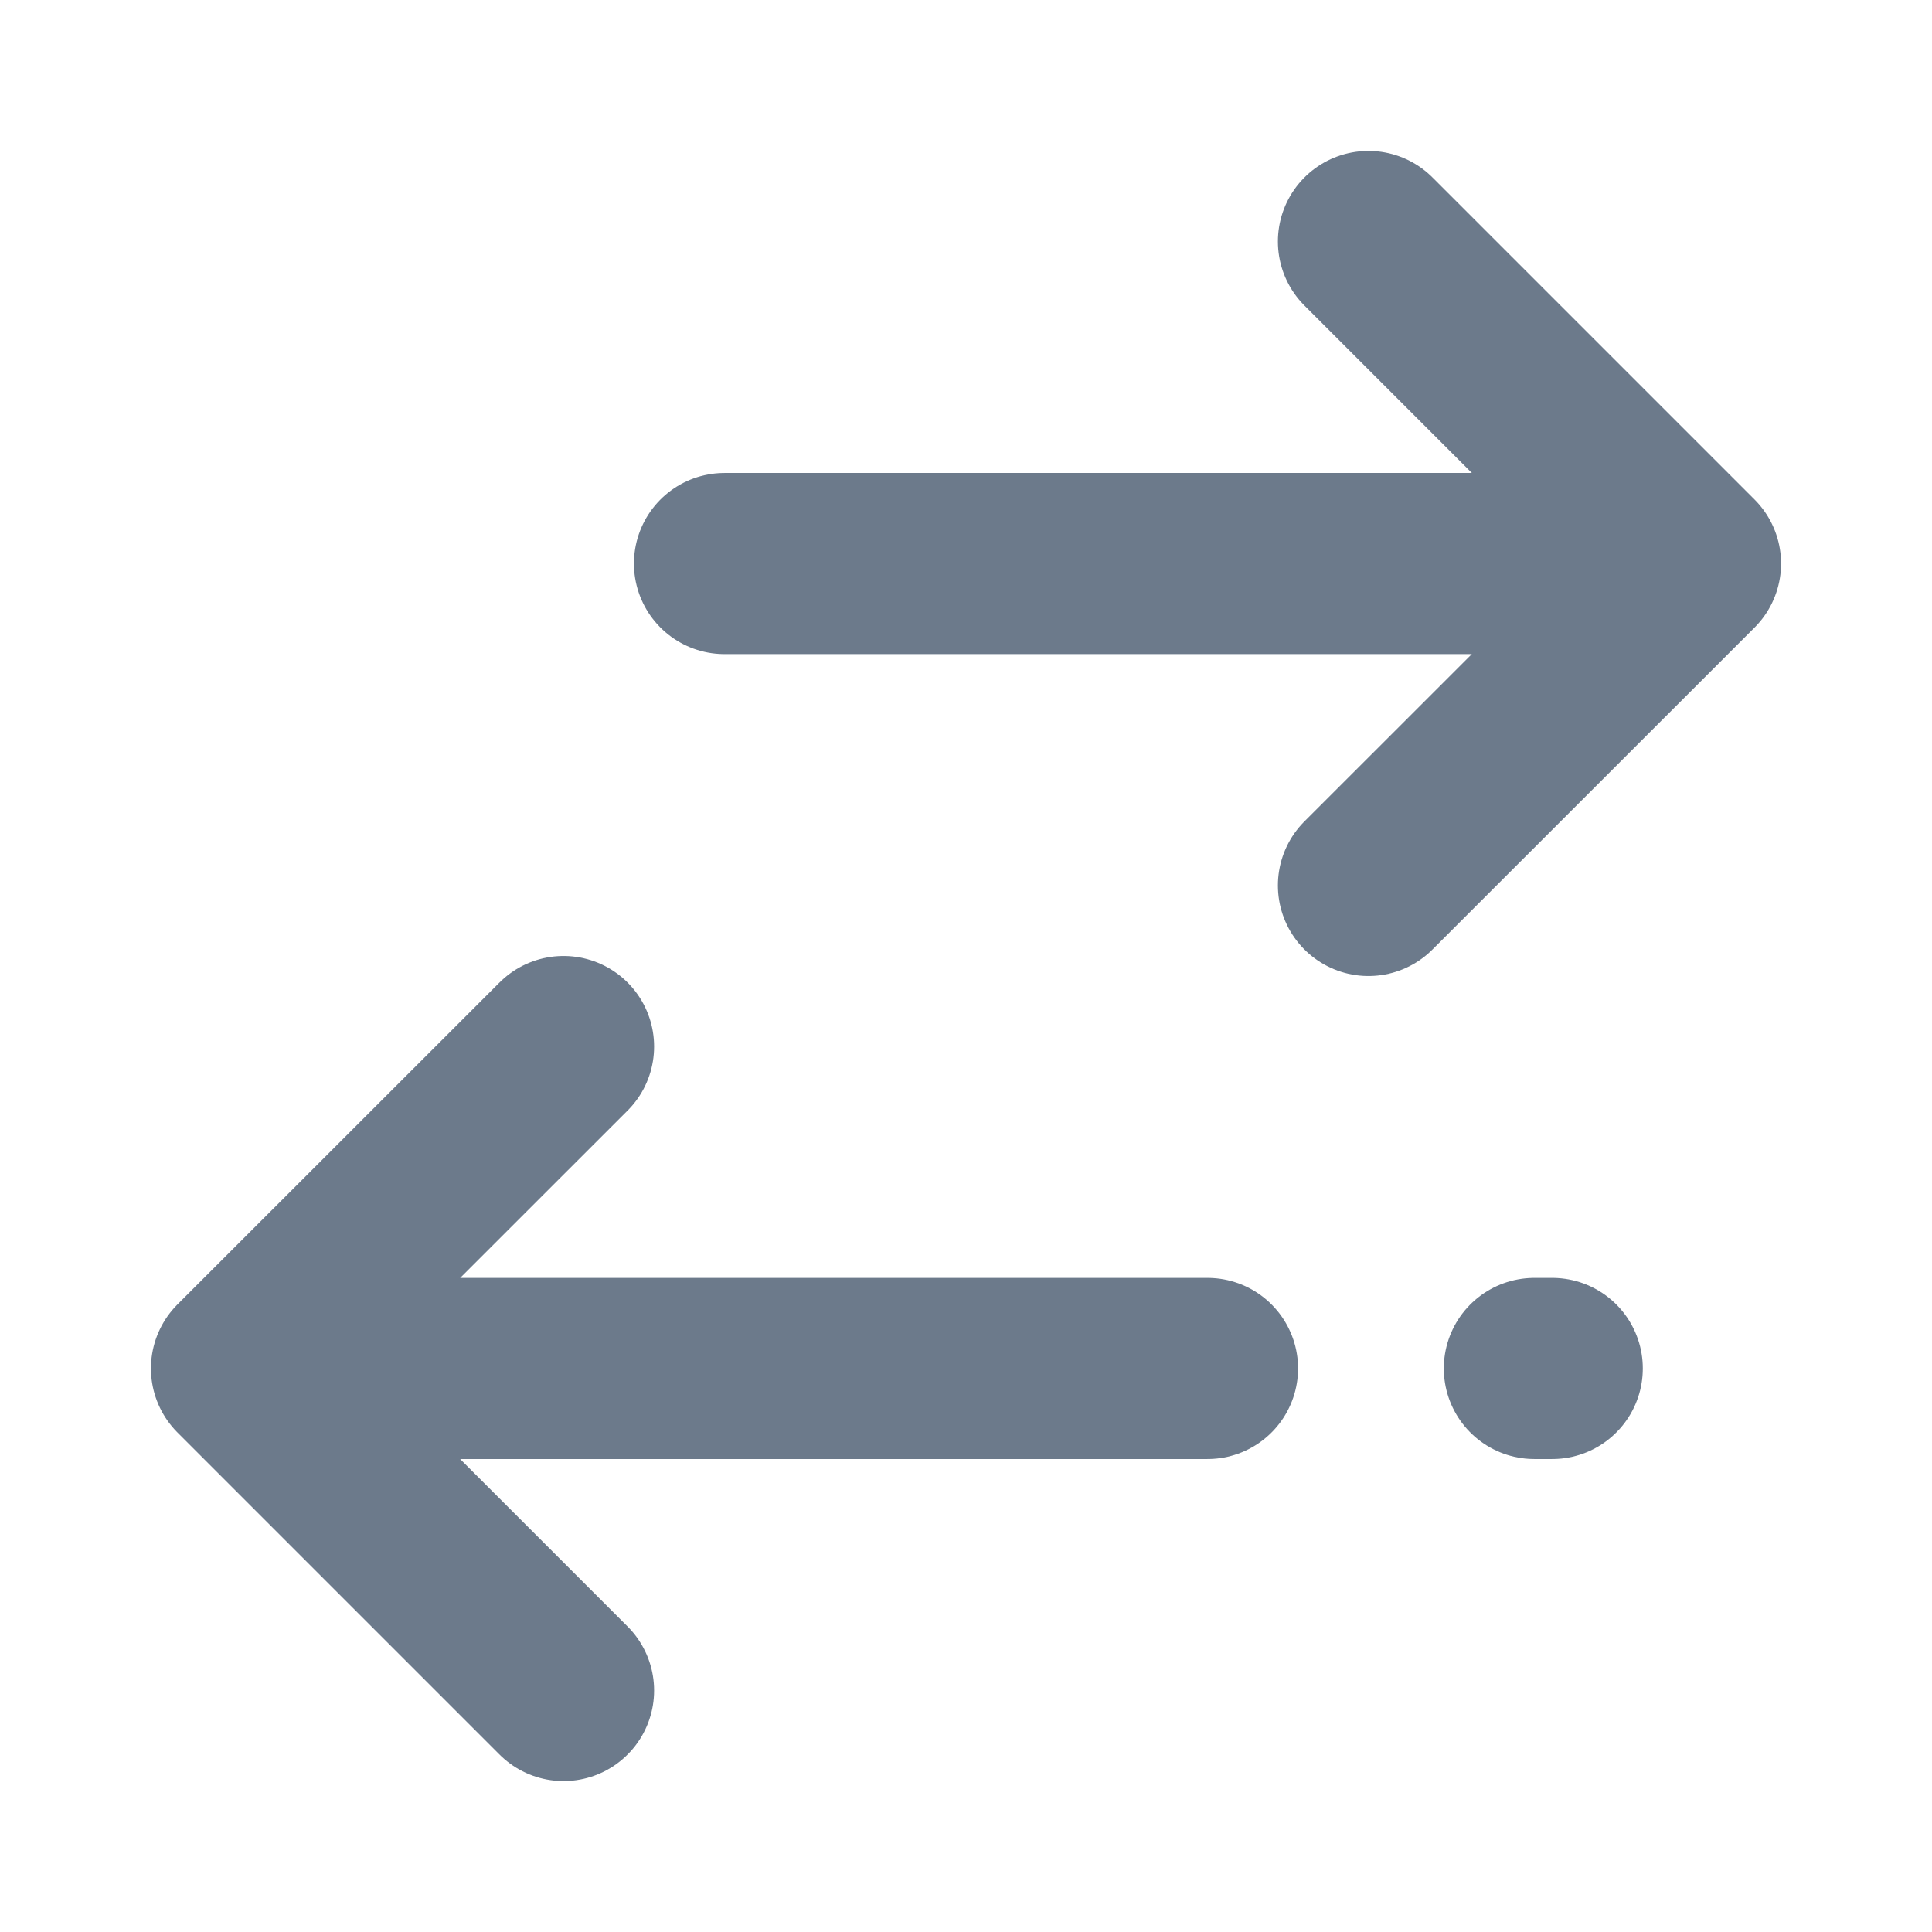
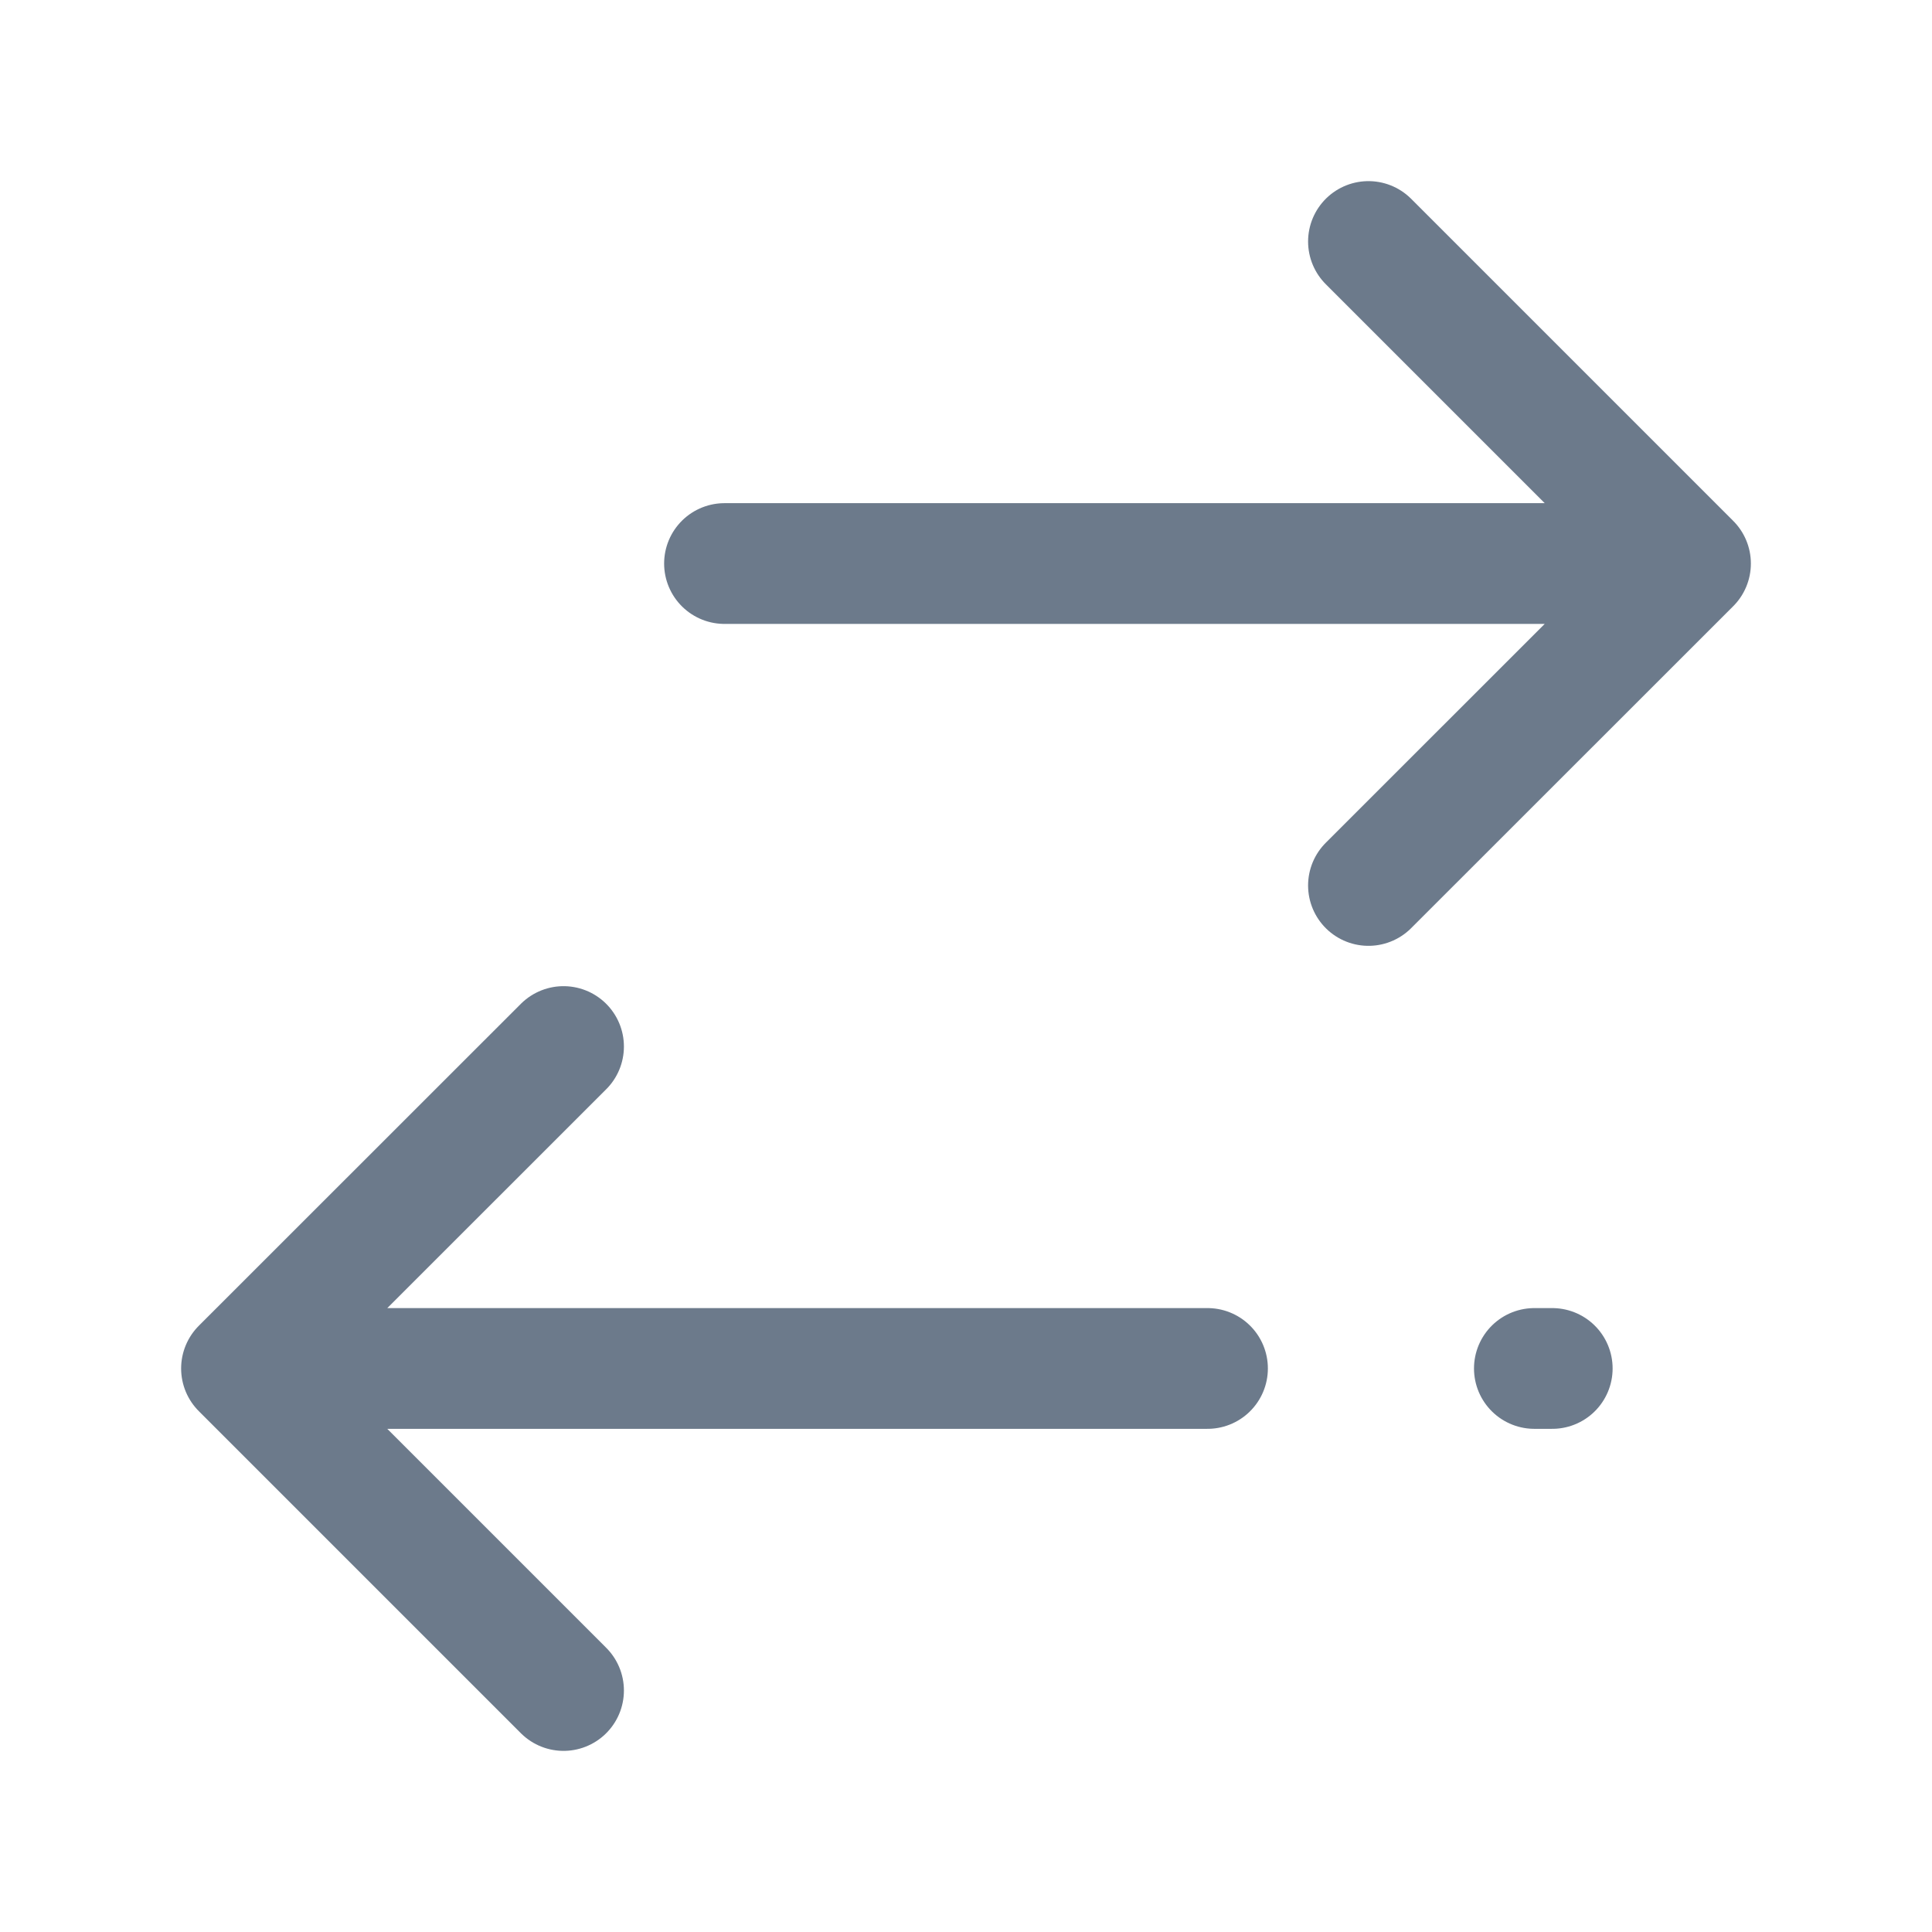
<svg xmlns="http://www.w3.org/2000/svg" width="16" height="16" viewBox="0 0 16 16" fill="none">
  <g id="line / transfer_2">
-     <path id="Vector" d="M11.333 7.333L14 4.667M14 4.667L11.333 2M14 4.667H6M4.667 14L2 11.333M2 11.333L4.667 8.667M2 11.333H10M12.855 11.333H12.707" stroke="#6C7A8B" stroke-width="1.5" stroke-linecap="round" stroke-linejoin="round" />
+     <path id="Vector" d="M11.333 7.333L14 4.667M14 4.667L11.333 2M14 4.667H6M4.667 14L2 11.333M2 11.333L4.667 8.667M2 11.333H10M12.855 11.333H12.707" stroke="#6C7A8B" strokeWidth="1.5" stroke-linecap="round" stroke-linejoin="round" />
  </g>
</svg>
